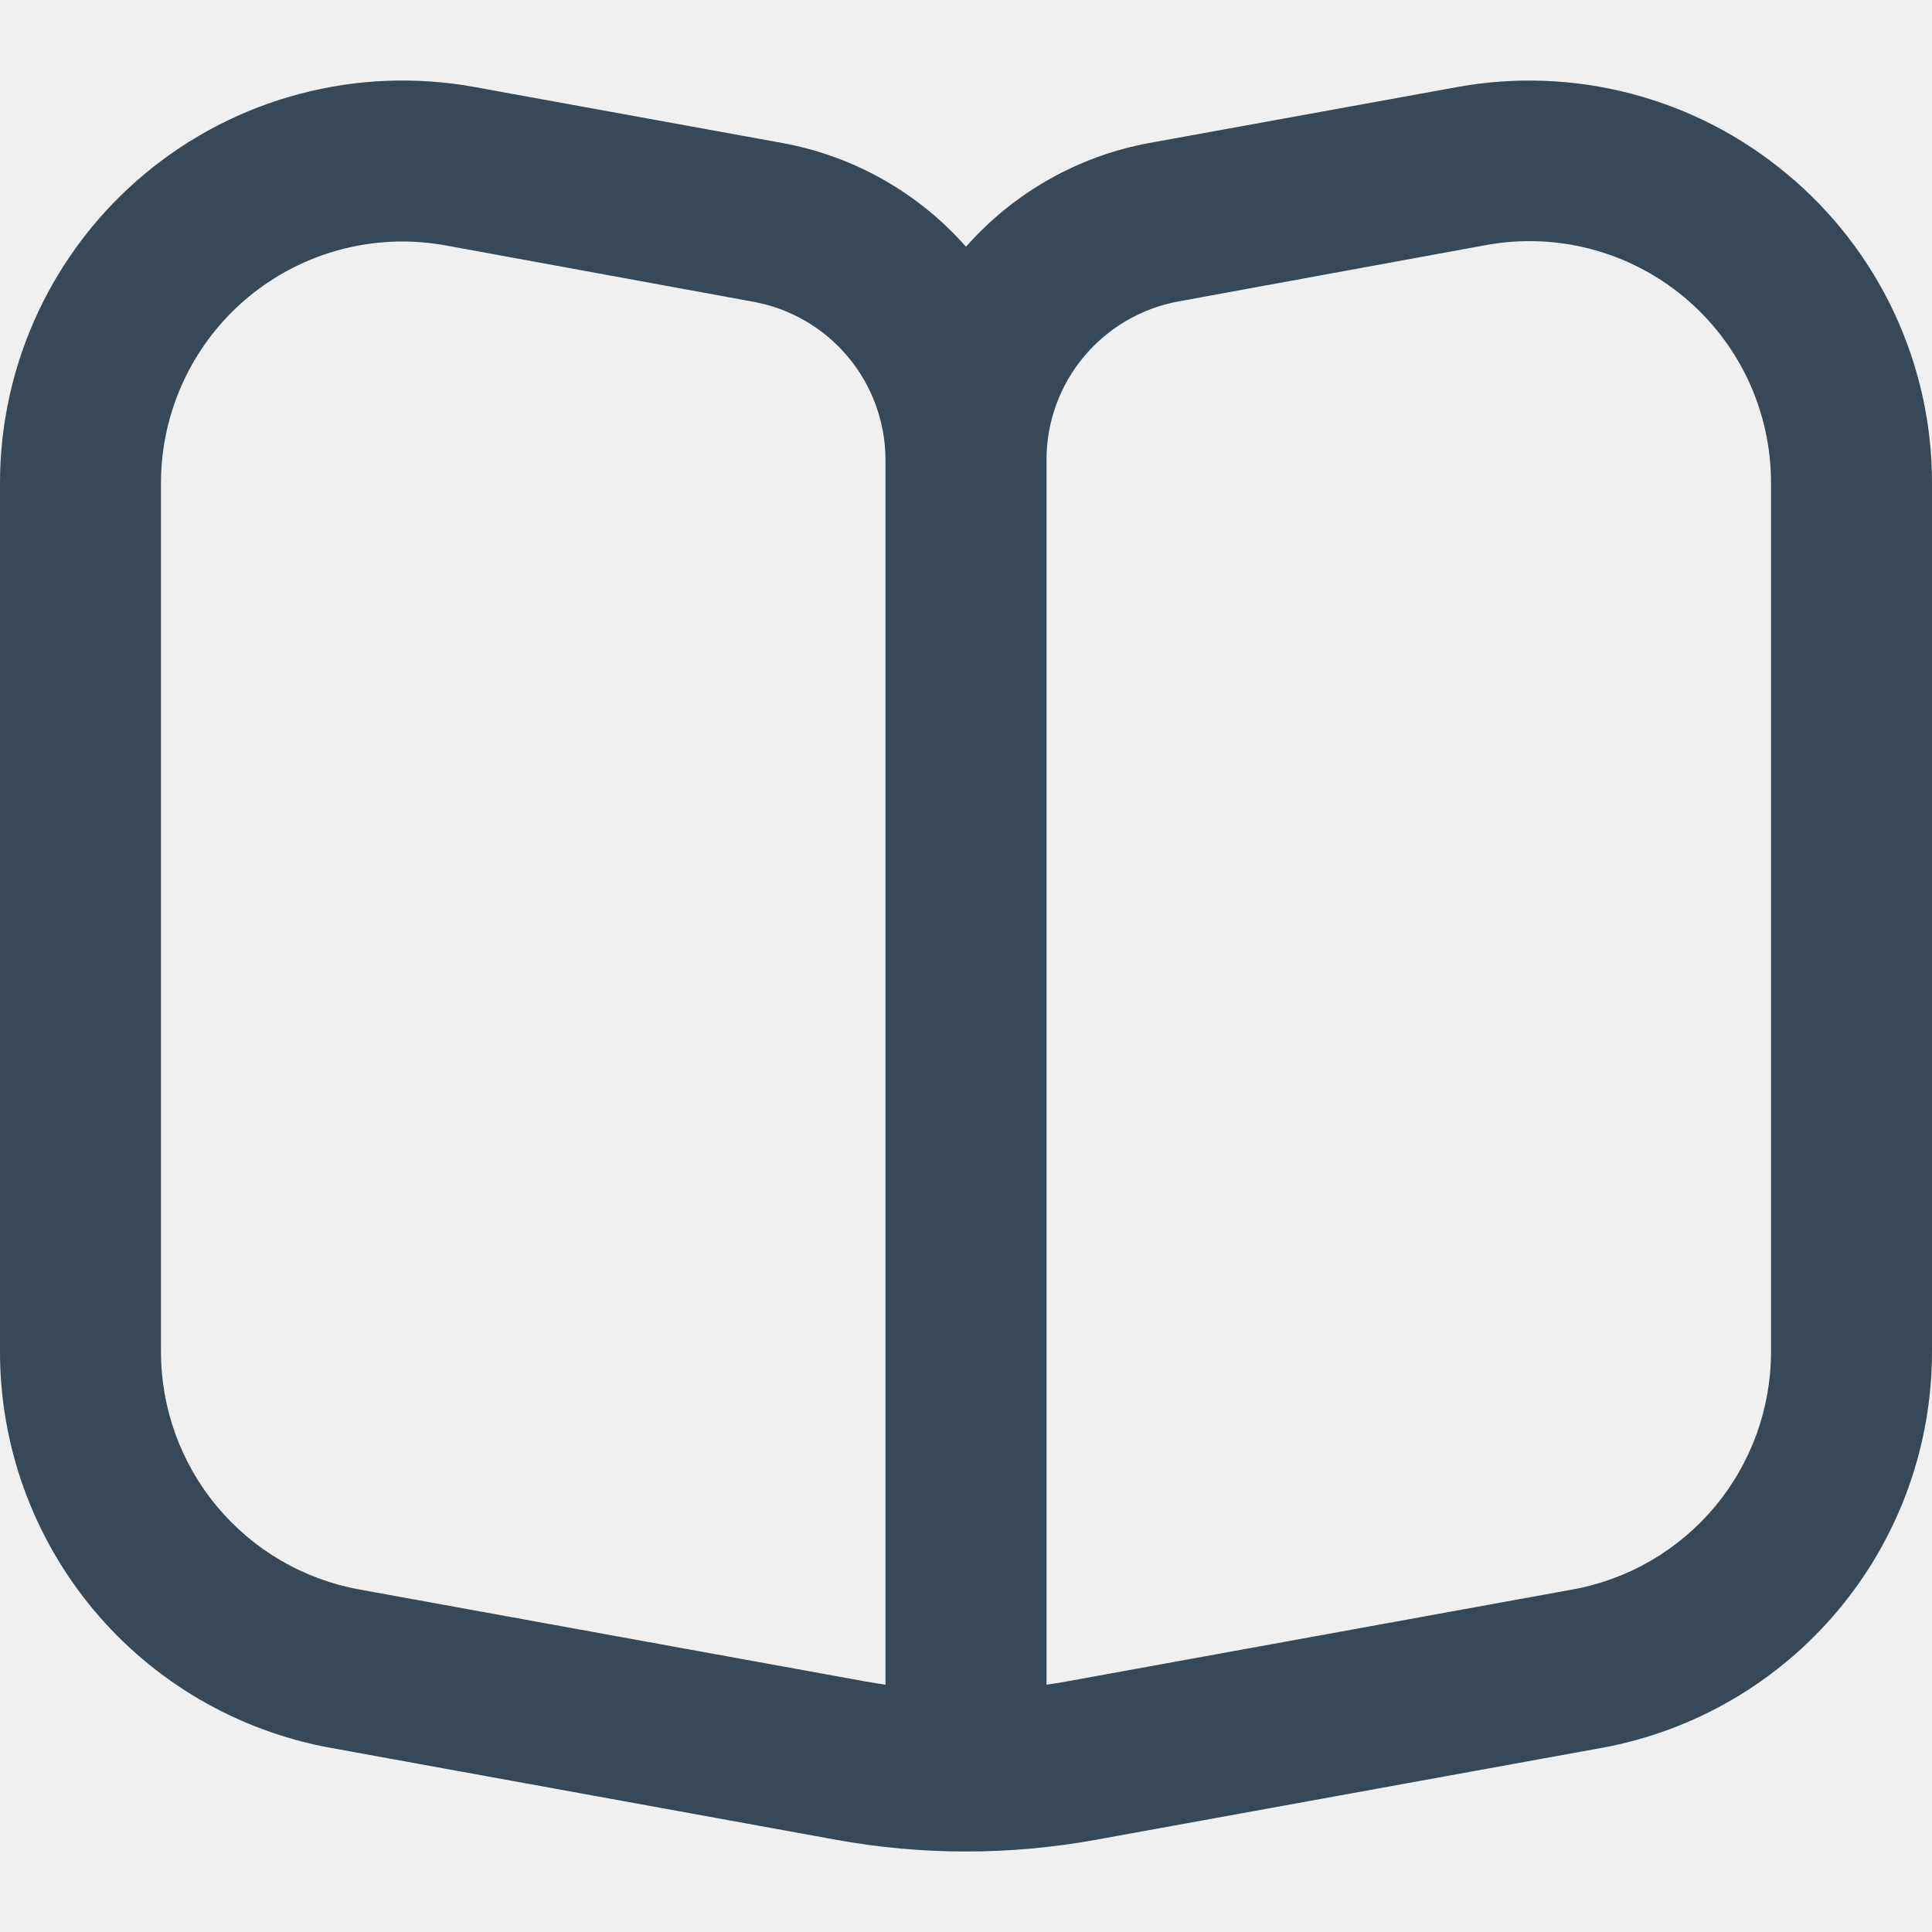
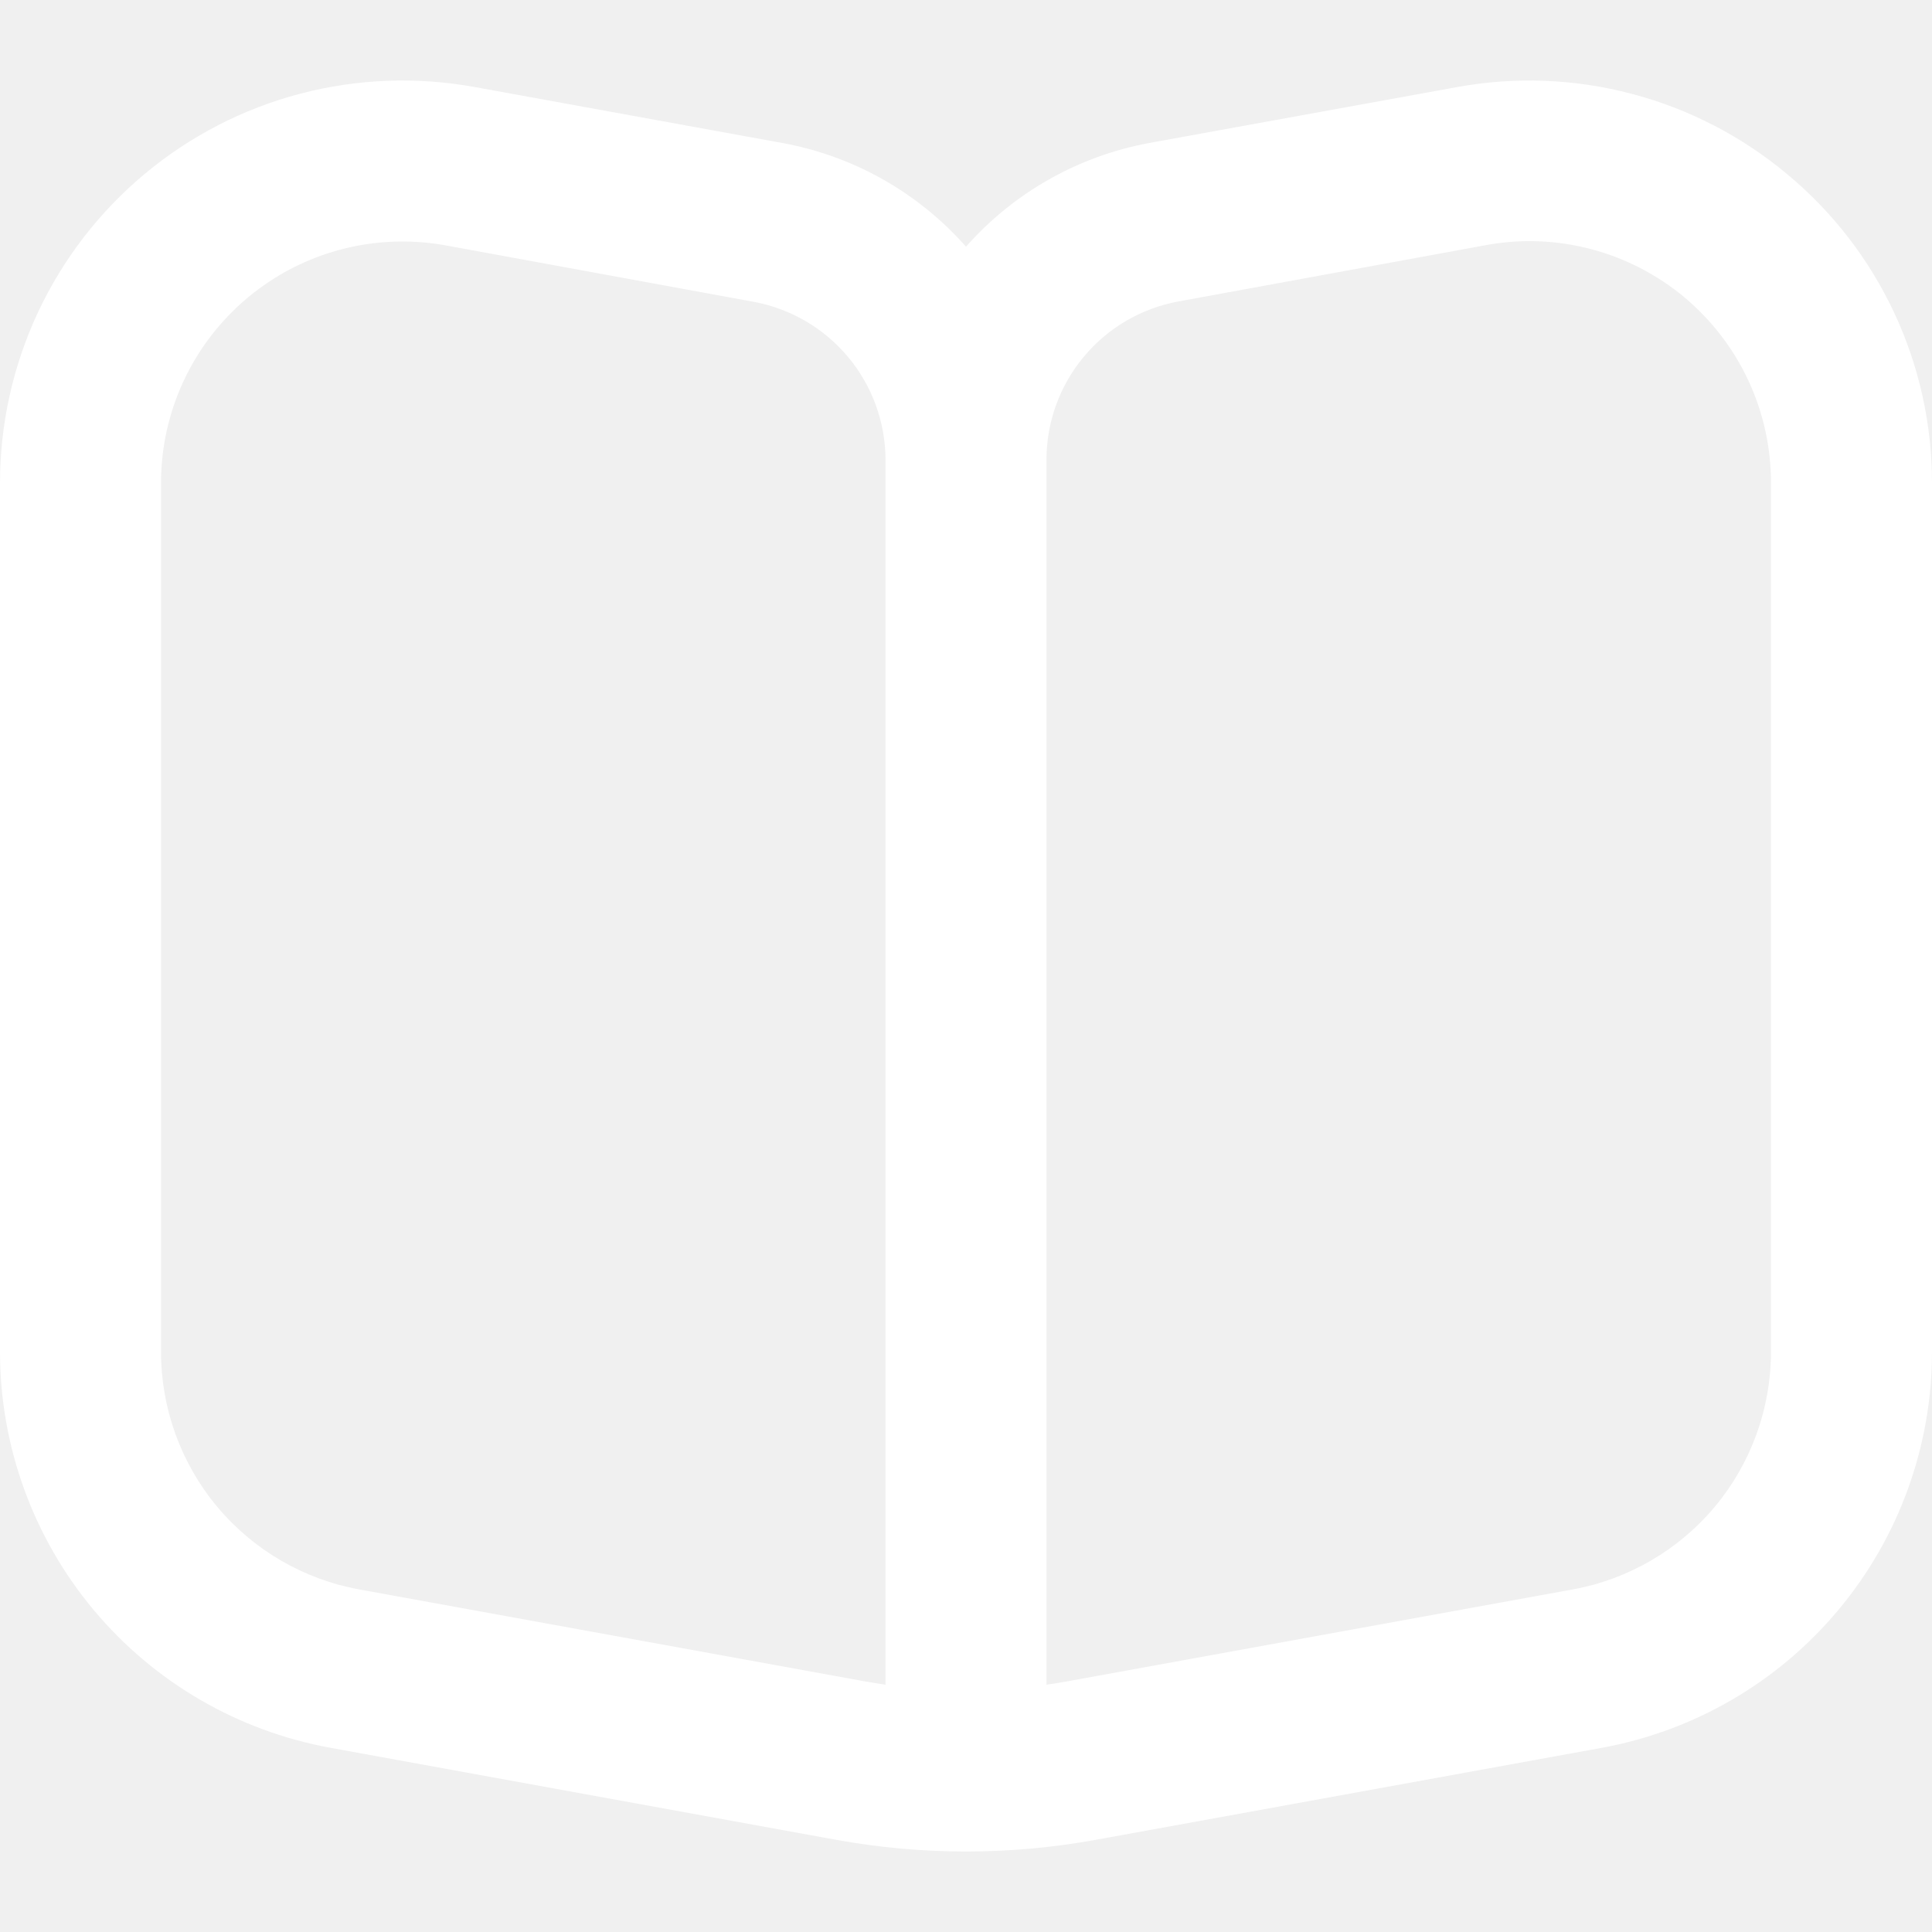
- <svg xmlns="http://www.w3.org/2000/svg" width="40" height="40" viewBox="0 0 40 40" fill="none">
-   <g clip-path="url(#clip0_1245_1990)">
-     <path d="M37 3.605C36.063 2.821 34.965 2.254 33.784 1.943C32.603 1.631 31.368 1.584 30.167 1.803L23.797 2.96C22.326 3.23 20.989 3.987 20 5.108C19.009 3.985 17.668 3.228 16.193 2.96L9.833 1.803C8.632 1.583 7.397 1.63 6.216 1.941C5.034 2.251 3.936 2.817 2.998 3.599C2.059 4.381 1.305 5.36 0.787 6.466C0.269 7.572 8.13541e-05 8.779 0 10L0 27.988C9.57597e-05 29.94 0.685 31.829 1.935 33.327C3.185 34.825 4.922 35.837 6.842 36.187L17.318 38.092C19.092 38.414 20.908 38.414 22.682 38.092L33.167 36.187C35.085 35.836 36.819 34.823 38.068 33.325C39.317 31.827 40 29.938 40 27.988V10C40.001 8.779 39.732 7.573 39.214 6.468C38.695 5.362 37.939 4.385 37 3.605V3.605ZM18.333 34.88C18.193 34.86 18.053 34.837 17.913 34.812L7.438 32.908C6.286 32.699 5.244 32.091 4.494 31.192C3.744 30.293 3.333 29.159 3.333 27.988V10C3.333 8.674 3.86 7.402 4.798 6.464C5.735 5.527 7.007 5 8.333 5C8.635 5.001 8.936 5.028 9.233 5.082L15.6 6.248C16.366 6.388 17.059 6.792 17.558 7.39C18.057 7.988 18.332 8.741 18.333 9.52V34.88ZM36.667 27.988C36.667 29.159 36.256 30.293 35.506 31.192C34.756 32.091 33.714 32.699 32.562 32.908L22.087 34.812C21.947 34.837 21.807 34.86 21.667 34.88V9.52C21.666 8.739 21.94 7.983 22.441 7.384C22.941 6.785 23.635 6.38 24.403 6.24L30.772 5.073C31.493 4.942 32.234 4.971 32.943 5.158C33.652 5.345 34.311 5.686 34.873 6.156C35.435 6.626 35.888 7.214 36.198 7.878C36.508 8.543 36.668 9.267 36.667 10V27.988Z" fill="#374957" />
+ <svg xmlns="http://www.w3.org/2000/svg" width="26" height="26" viewBox="0 0 26 26" fill="none">
+   <g clip-path="url(#clip0_1245_2009)">
+     <path d="M24.05 2.343C23.441 1.834 22.727 1.465 21.96 1.263C21.192 1.06 20.389 1.029 19.608 1.172L15.468 1.924C14.512 2.1 13.643 2.591 13 3.32C12.356 2.59 11.484 2.098 10.526 1.924L6.392 1.172C5.611 1.029 4.808 1.06 4.04 1.261C3.272 1.463 2.558 1.831 1.948 2.34C1.339 2.848 0.848 3.484 0.511 4.203C0.175 4.922 5.28802e-05 5.706 0 6.5L0 18.192C6.22438e-05 19.461 0.445 20.689 1.258 21.663C2.071 22.637 3.199 23.294 4.447 23.521L11.257 24.76C12.409 24.969 13.591 24.969 14.743 24.76L21.558 23.521C22.805 23.293 23.933 22.635 24.744 21.661C25.556 20.688 26 19.46 26 18.192V6.5C26 5.706 25.826 4.922 25.489 4.204C25.152 3.485 24.661 2.85 24.05 2.343ZM11.917 22.672C11.826 22.659 11.735 22.644 11.644 22.628L4.835 21.39C4.086 21.254 3.409 20.859 2.921 20.275C2.434 19.691 2.167 18.953 2.167 18.192V6.5C2.167 5.638 2.509 4.811 3.119 4.202C3.728 3.592 4.555 3.25 5.417 3.25C5.613 3.25 5.809 3.268 6.002 3.303L10.14 4.061C10.638 4.153 11.088 4.415 11.413 4.804C11.737 5.192 11.916 5.682 11.917 6.188V22.672ZM23.833 18.192C23.833 18.953 23.566 19.691 23.079 20.275C22.591 20.859 21.914 21.254 21.165 21.39L14.356 22.628C14.265 22.644 14.174 22.659 14.083 22.672V6.188C14.083 5.681 14.261 5.189 14.586 4.8C14.911 4.41 15.363 4.147 15.862 4.056L20.002 3.298C20.47 3.212 20.952 3.231 21.413 3.353C21.873 3.474 22.302 3.696 22.668 4.001C23.033 4.307 23.327 4.689 23.529 5.121C23.73 5.553 23.834 6.024 23.833 6.5V18.192Z" fill="white" />
  </g>
  <defs>
-     <clipPath id="clip0_1245_1990">
-       <rect width="40" height="40" fill="white" />
+     <clipPath id="clip0_1245_2009">
+       <rect width="26" height="26" fill="white" />
    </clipPath>
  </defs>
</svg>
